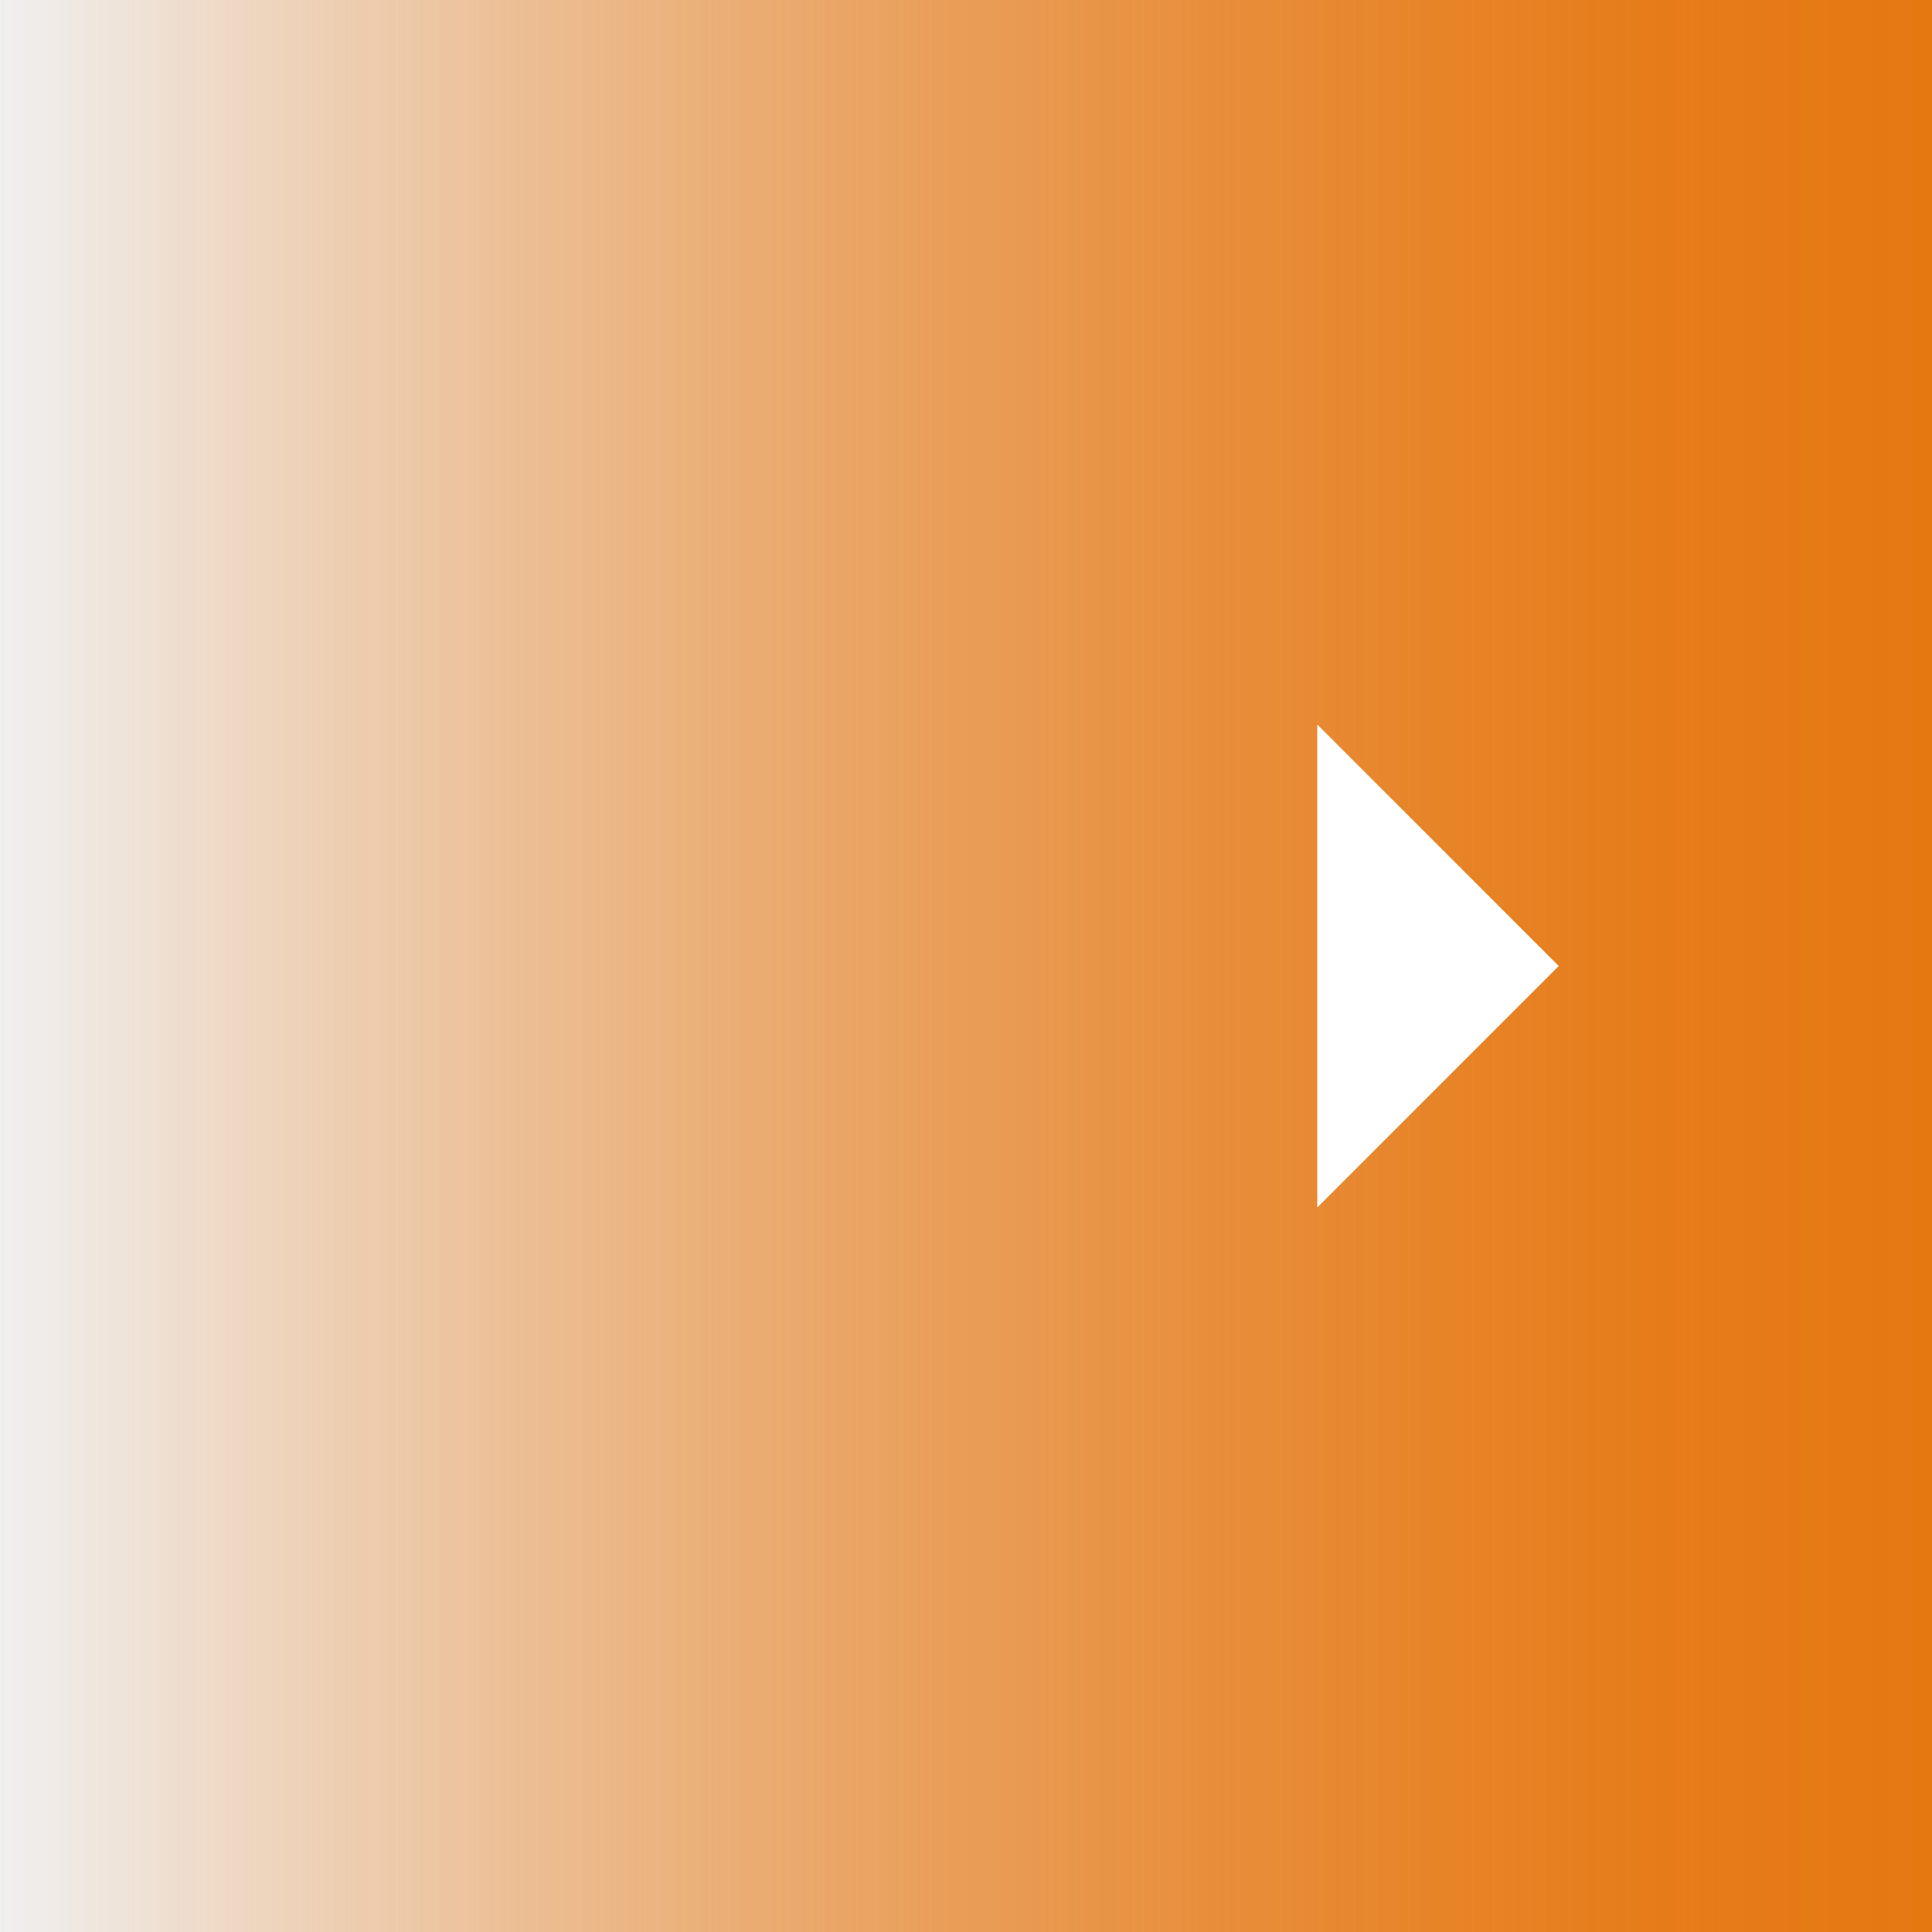
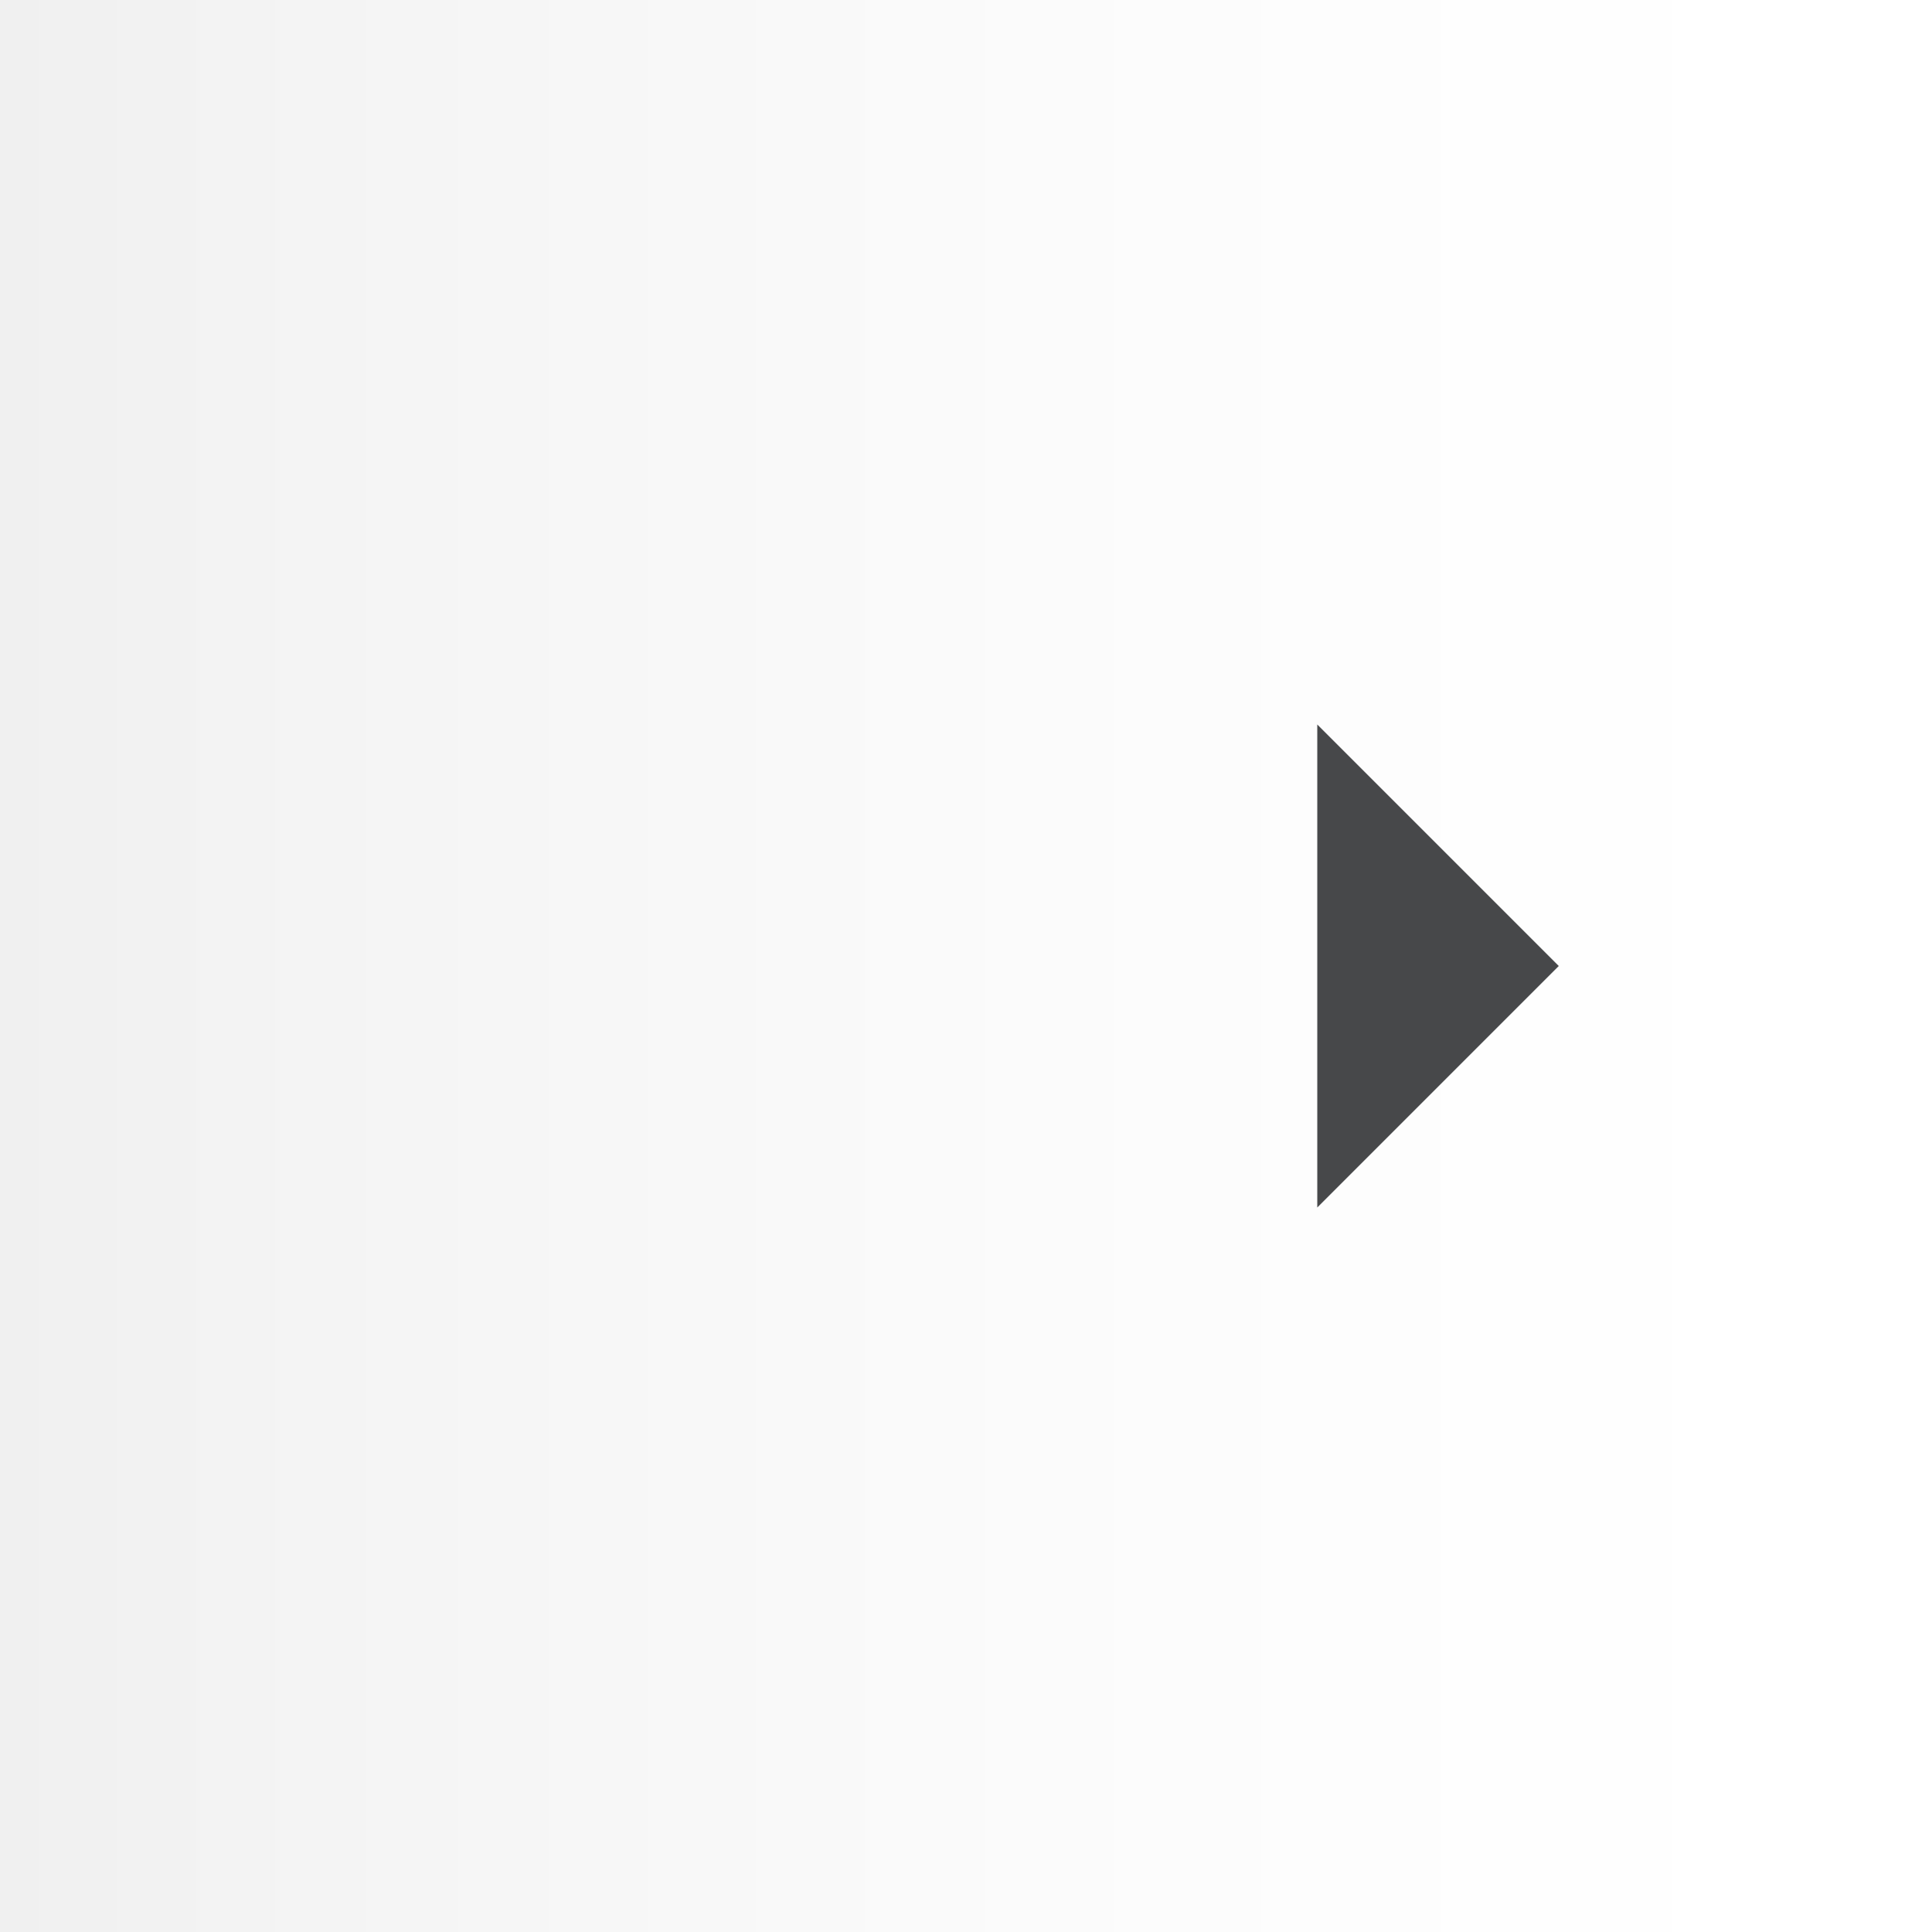
<svg xmlns="http://www.w3.org/2000/svg" width="44" height="44" viewBox="0 0 44 44">
  <defs>
-     <style>.a{fill:url(#a);}.b{fill:#fff;}</style>
+     <style>.a{fill:url(#a);}.b{fill:#47484a;}</style>
    <linearGradient id="a" y1="24" x2="44" y2="24" gradientTransform="matrix(1, 0, 0, -1, 0, 46)" gradientUnits="userSpaceOnUse">
-       <stop offset="0" stop-color="#e67812" stop-opacity="0" />
-       <stop offset="0.14" stop-color="#e67812" stop-opacity="0.23" />
-       <stop offset="0.31" stop-color="#e67812" stop-opacity="0.47" />
-       <stop offset="0.47" stop-color="#e67812" stop-opacity="0.66" />
-       <stop offset="0.62" stop-color="#e67812" stop-opacity="0.81" />
-       <stop offset="0.76" stop-color="#e67812" stop-opacity="0.91" />
-       <stop offset="0.89" stop-color="#e67812" stop-opacity="0.98" />
-       <stop offset="1" stop-color="#e67812" />
+       <stop offset="0" stop-color="#fff" stop-opacity="0" />
+       <stop offset="0.14" stop-color="#fff" stop-opacity="0.23" />
+       <stop offset="0.31" stop-color="#fff" stop-opacity="0.47" />
+       <stop offset="0.47" stop-color="#fff" stop-opacity="0.66" />
+       <stop offset="0.62" stop-color="#fff" stop-opacity="0.81" />
+       <stop offset="0.76" stop-color="#fff" stop-opacity="0.91" />
+       <stop offset="0.89" stop-color="#fff" stop-opacity="0.98" />
+       <stop offset="1" stop-color="#fff" />
    </linearGradient>
  </defs>
  <rect class="a" width="44" height="44" />
  <polygon class="b" points="30 16.5 35.5 22 30 27.5 30 16.5" />
</svg>
